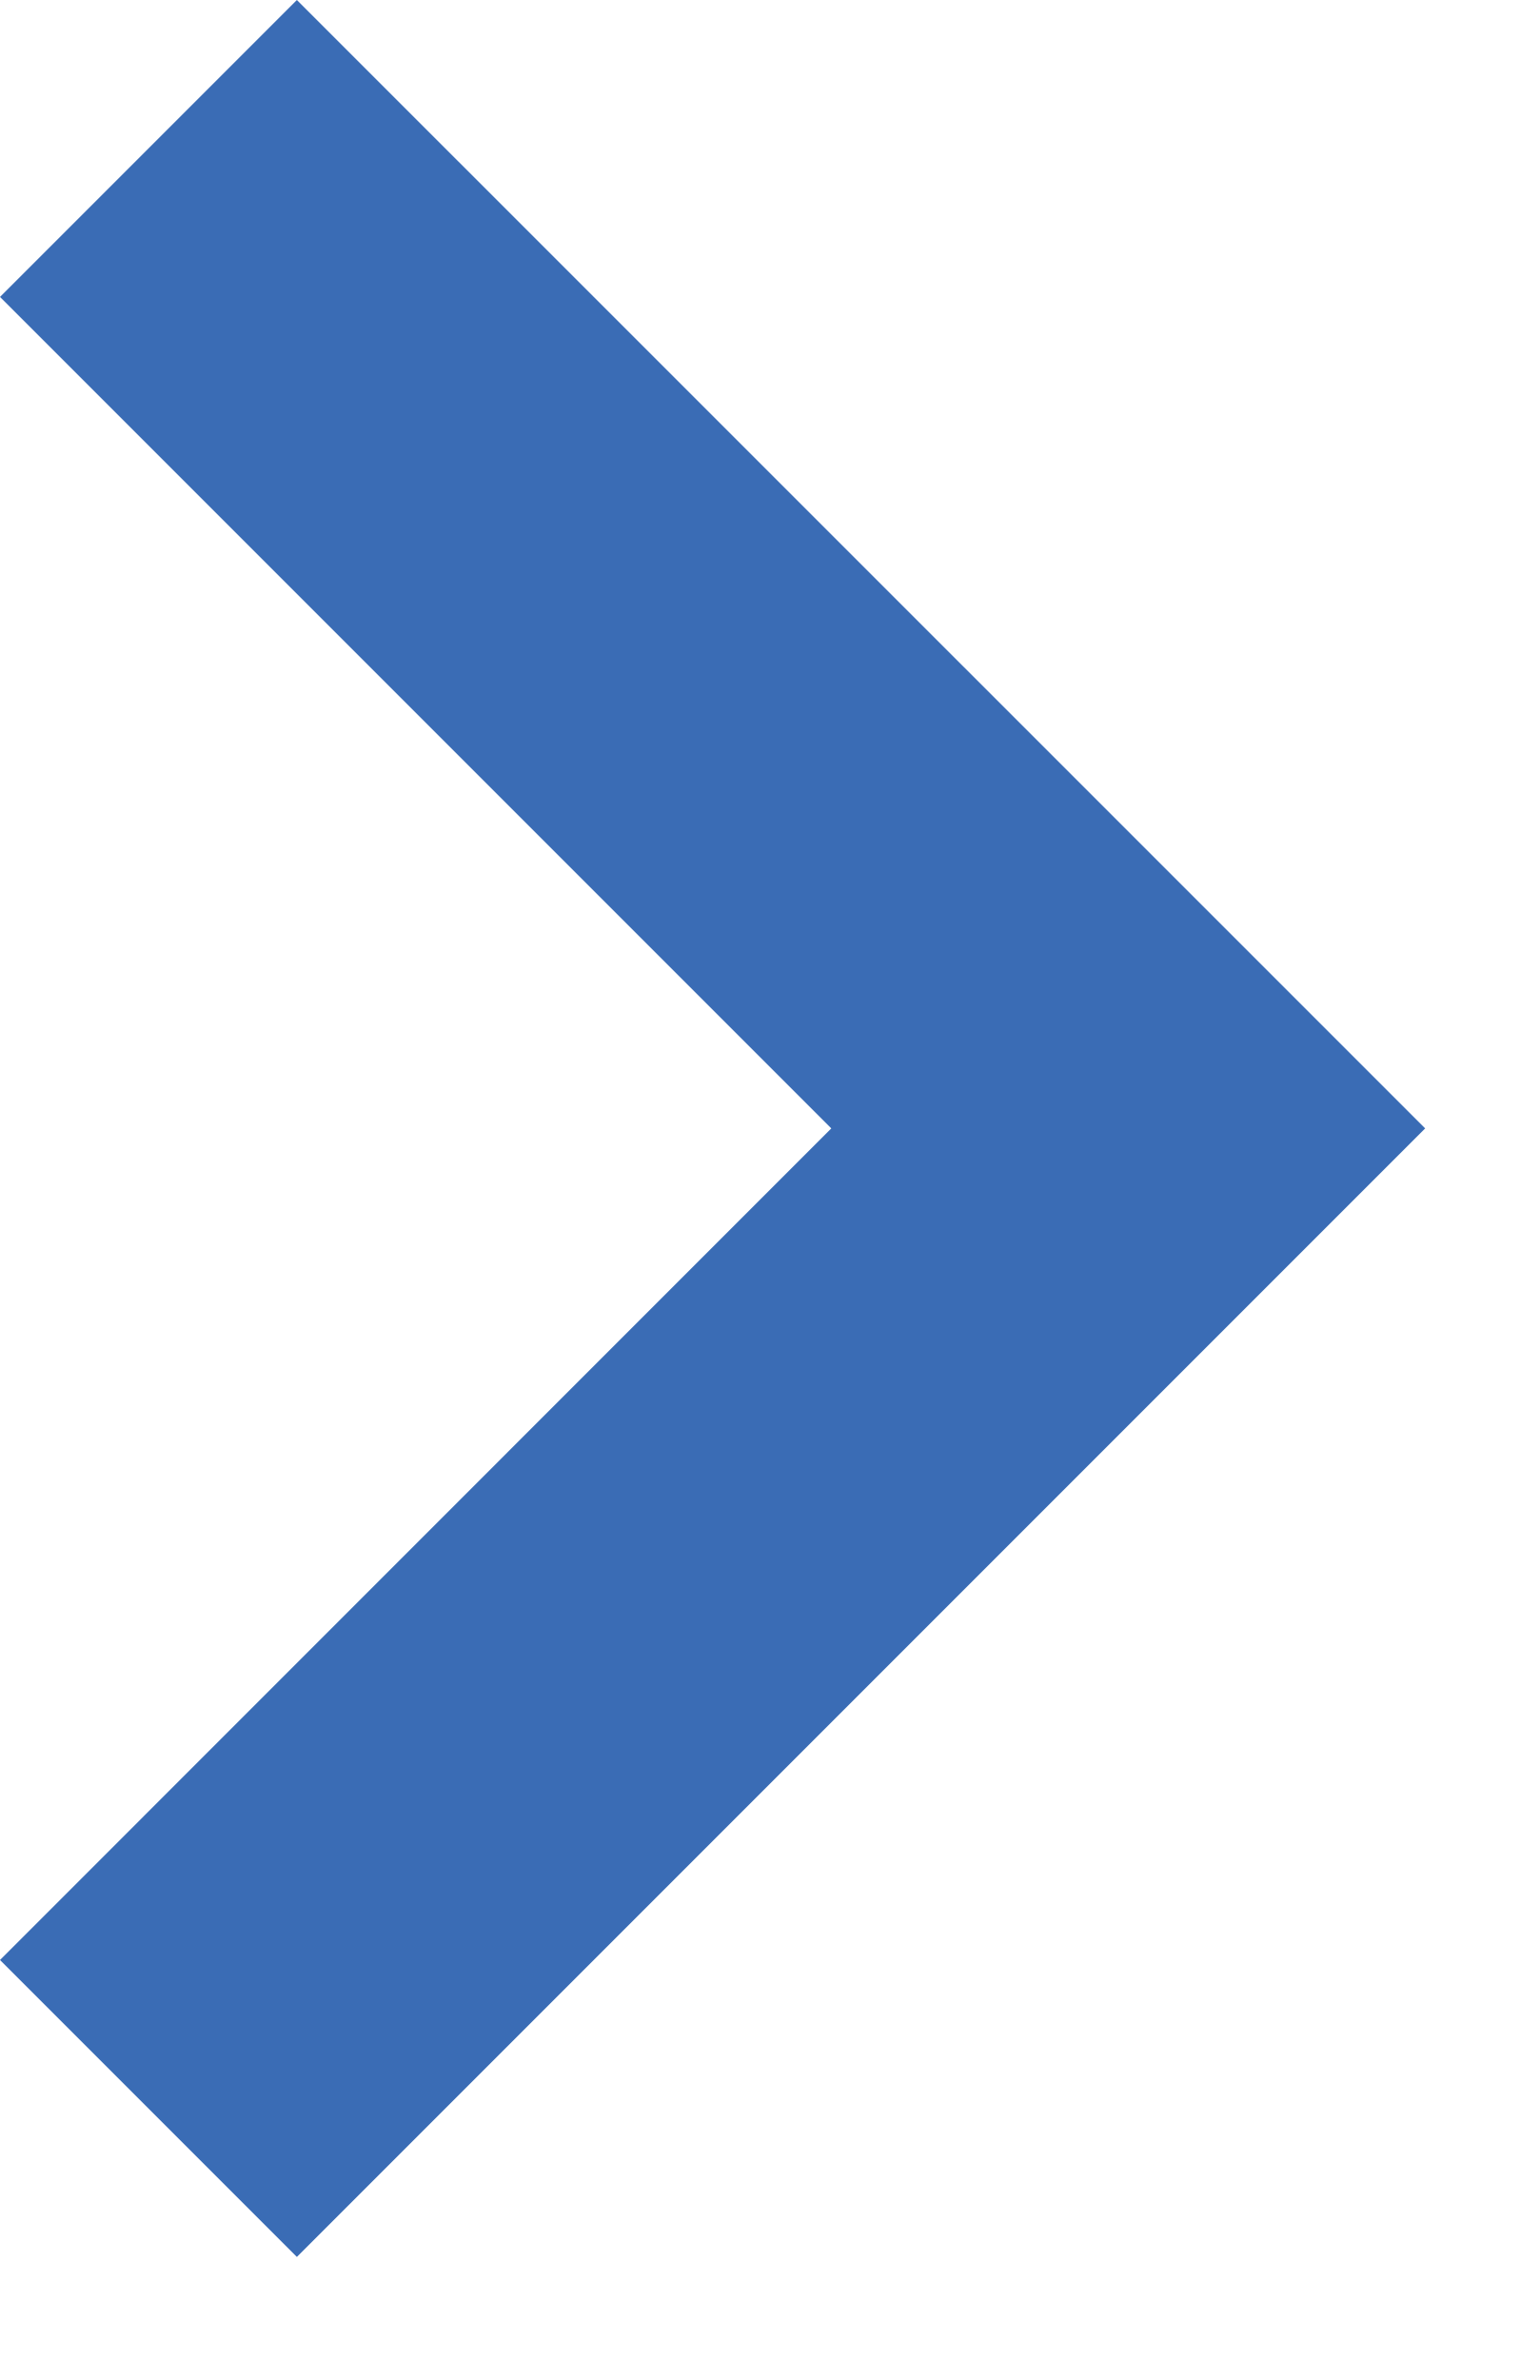
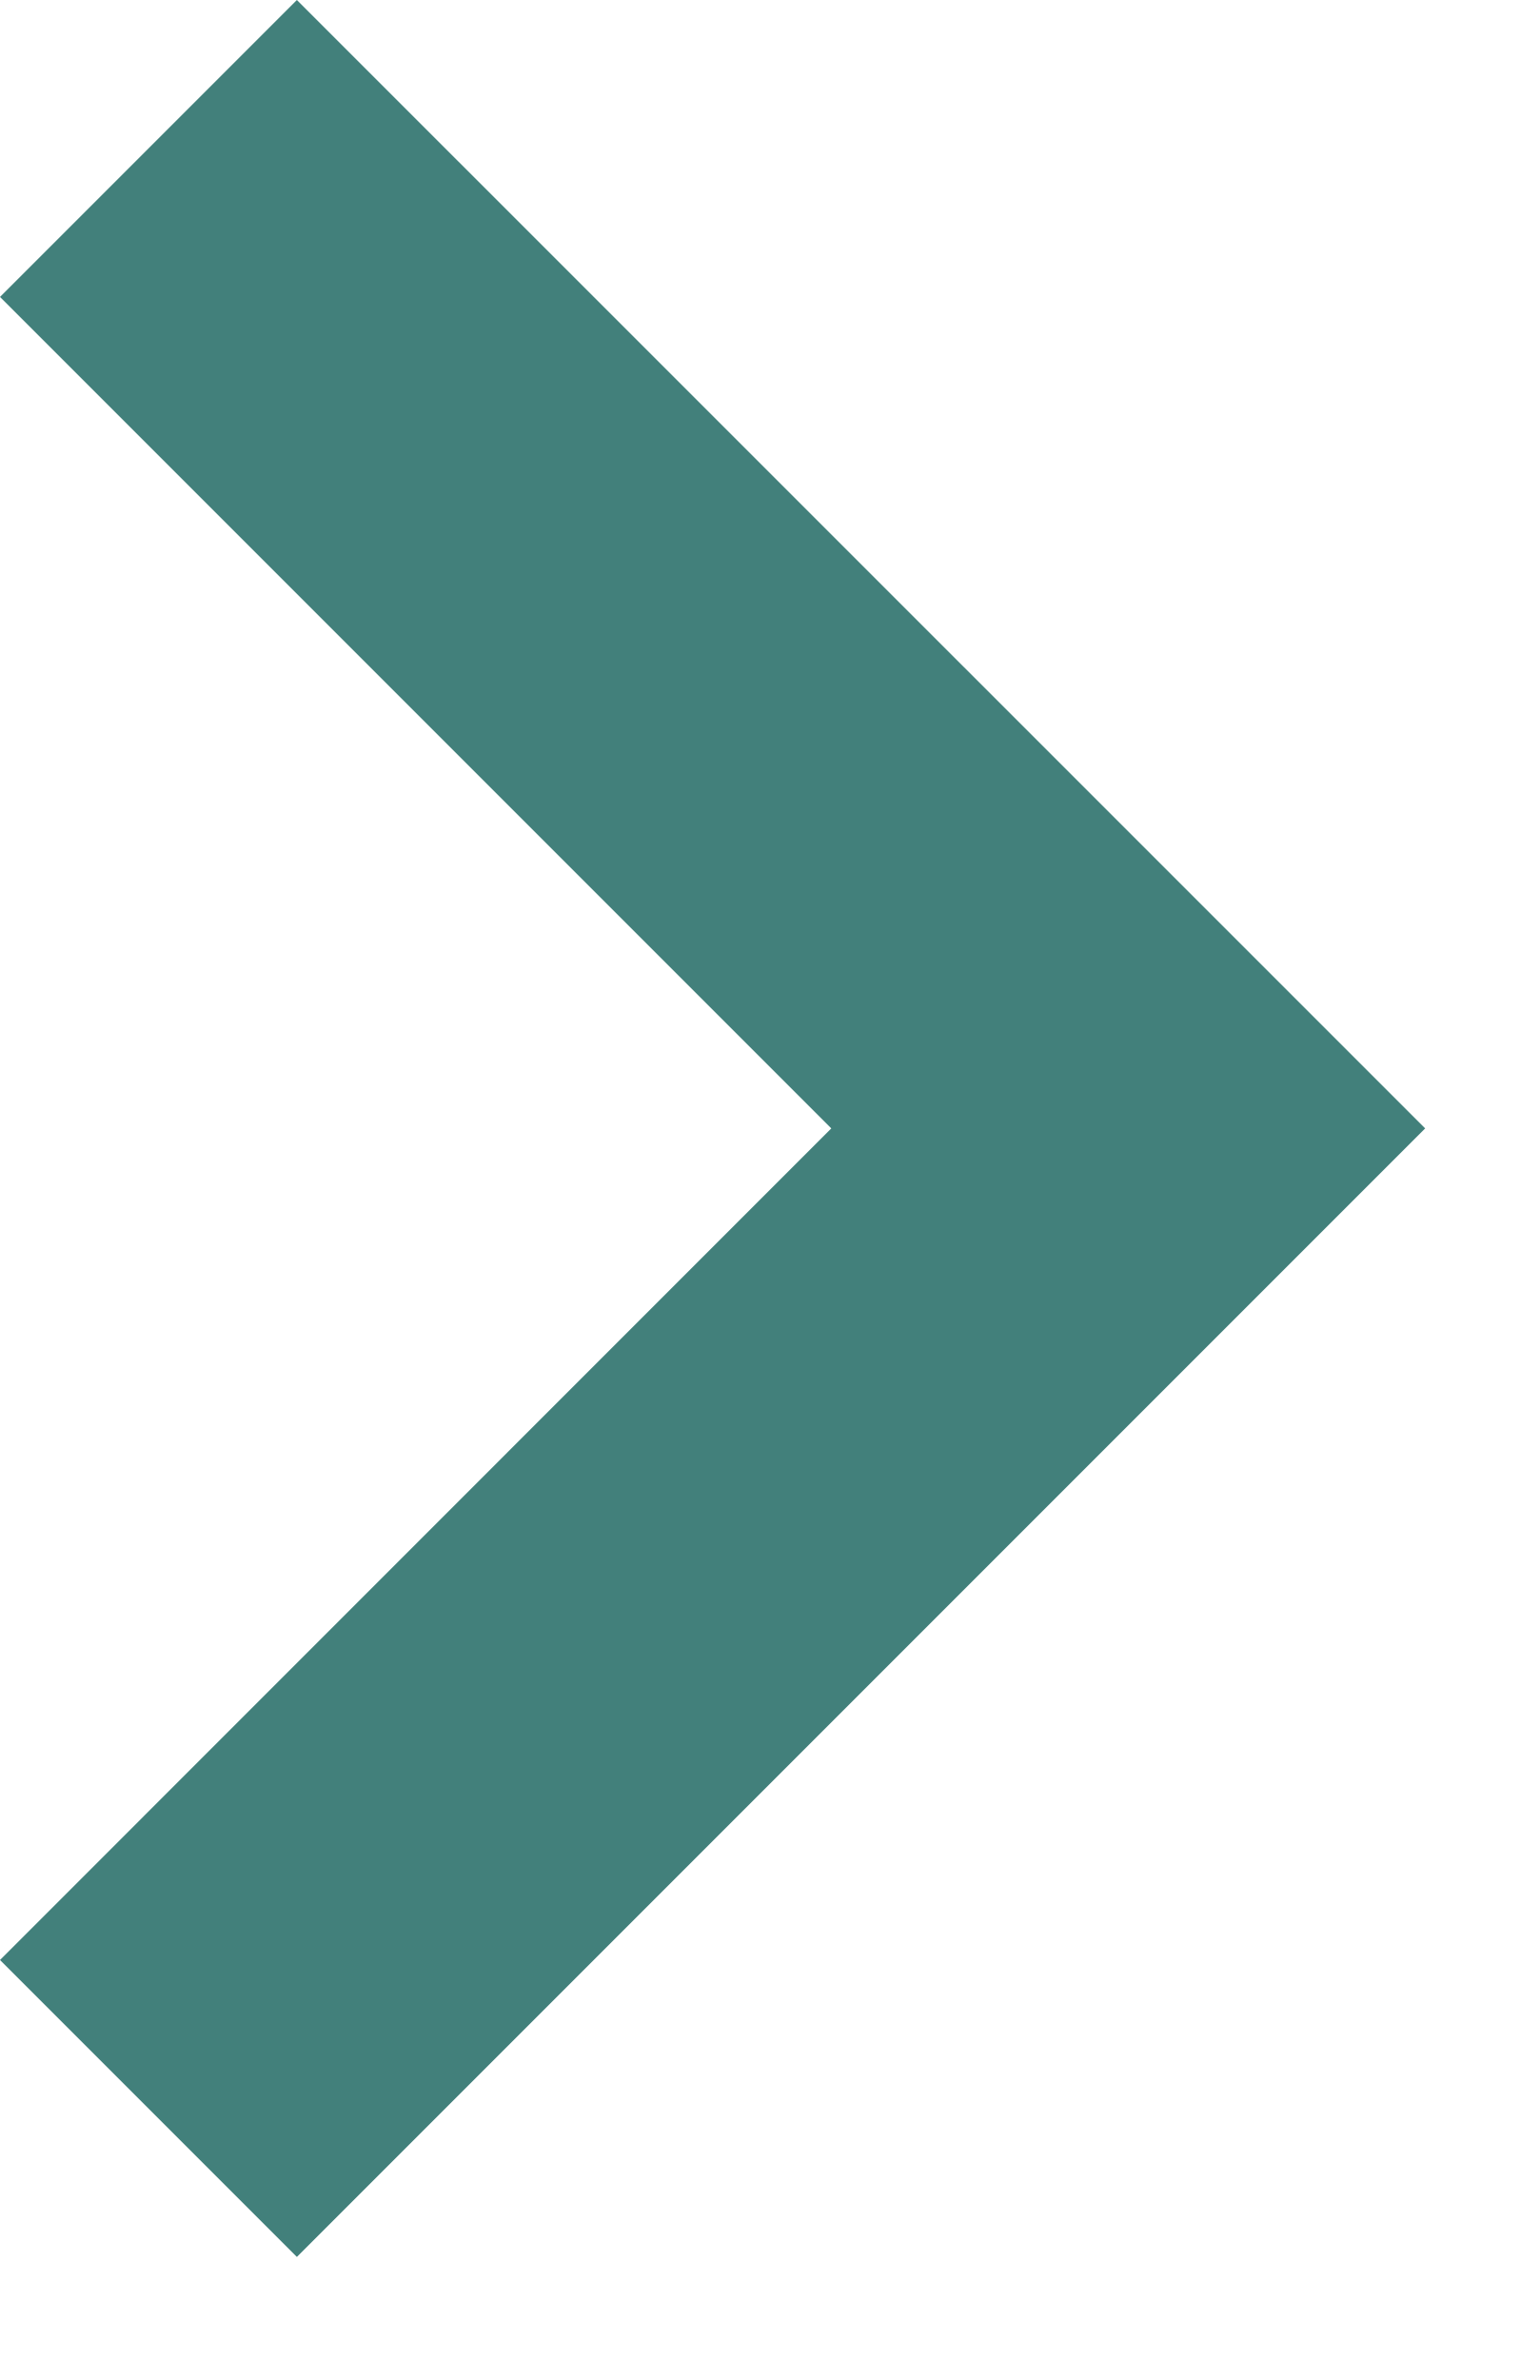
<svg xmlns="http://www.w3.org/2000/svg" width="11" height="17" viewBox="0 0 11 17" fill="none">
-   <path fill-rule="evenodd" clip-rule="evenodd" d="M2.121 16.121L2.68883e-05 14L5.939 8.06L2.79268e-05 2.121L2.121 -0L10.182 8.06L2.121 16.121Z" fill="#3A6CB5" />
+   <path fill-rule="evenodd" clip-rule="evenodd" d="M2.121 16.121L2.68883e-05 14L5.939 8.06L2.79268e-05 2.121L2.121 -0L10.182 8.06L2.121 16.121Z" fill="#42807b" />
</svg>
